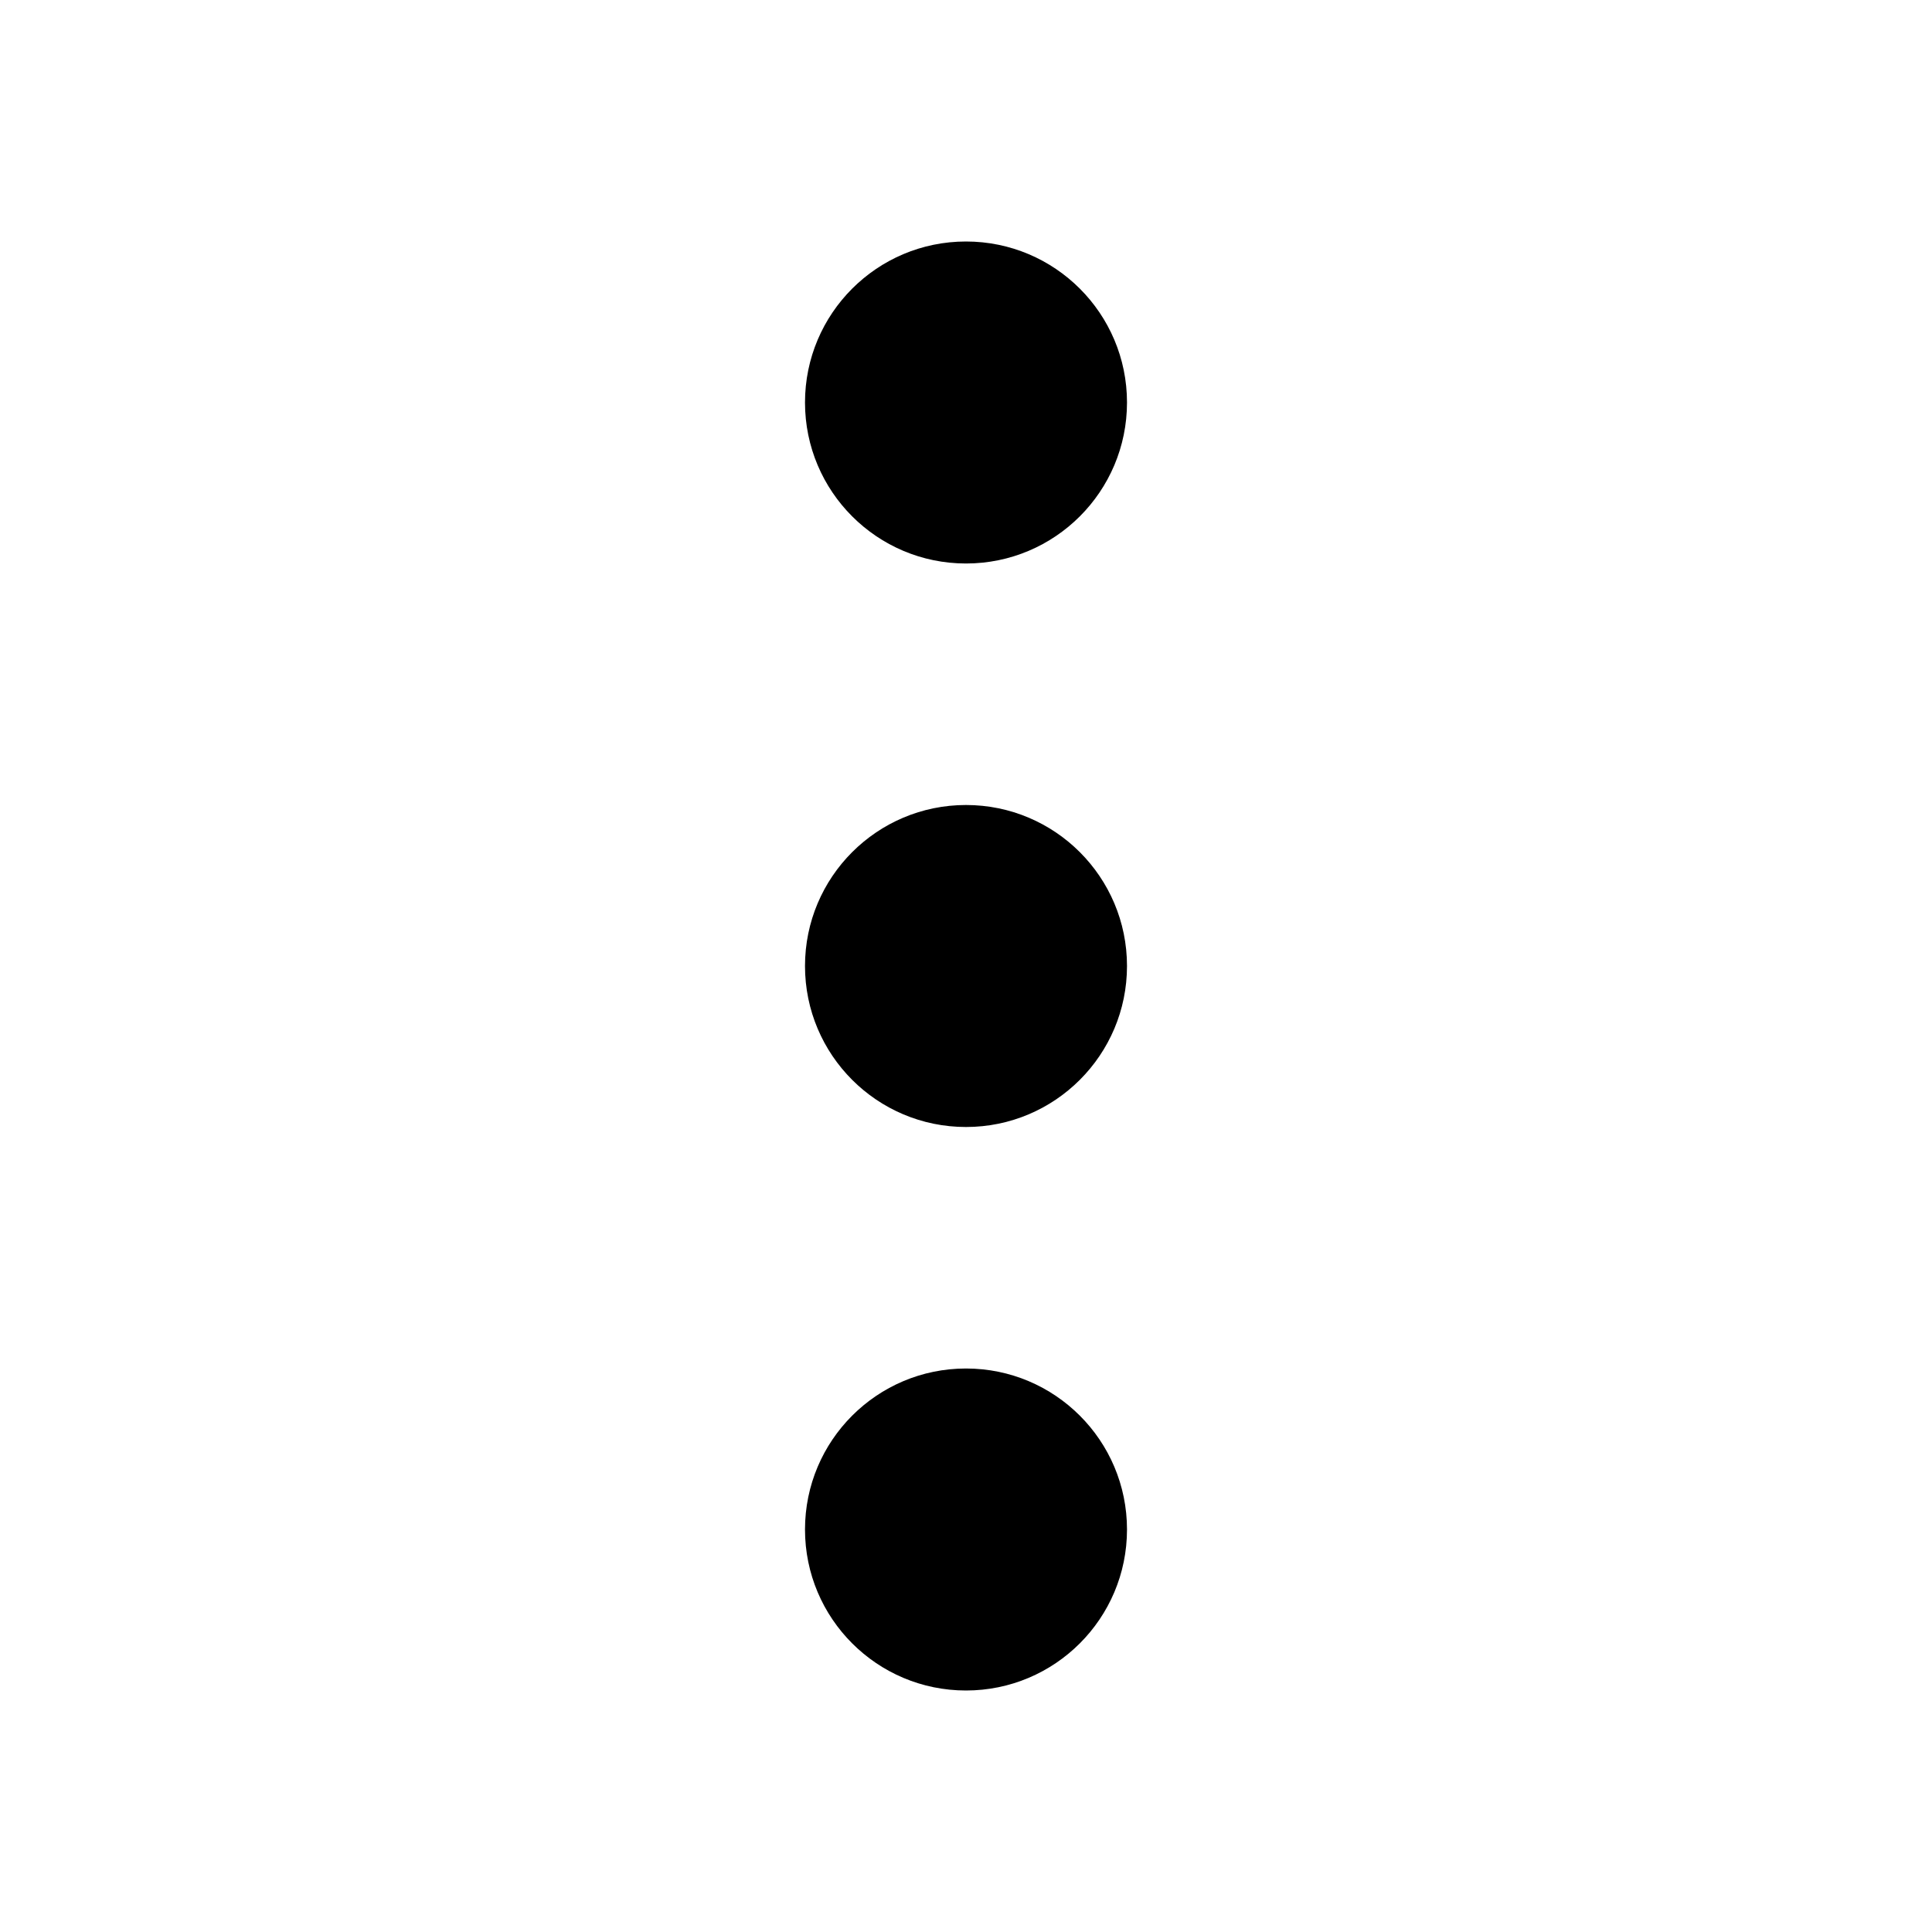
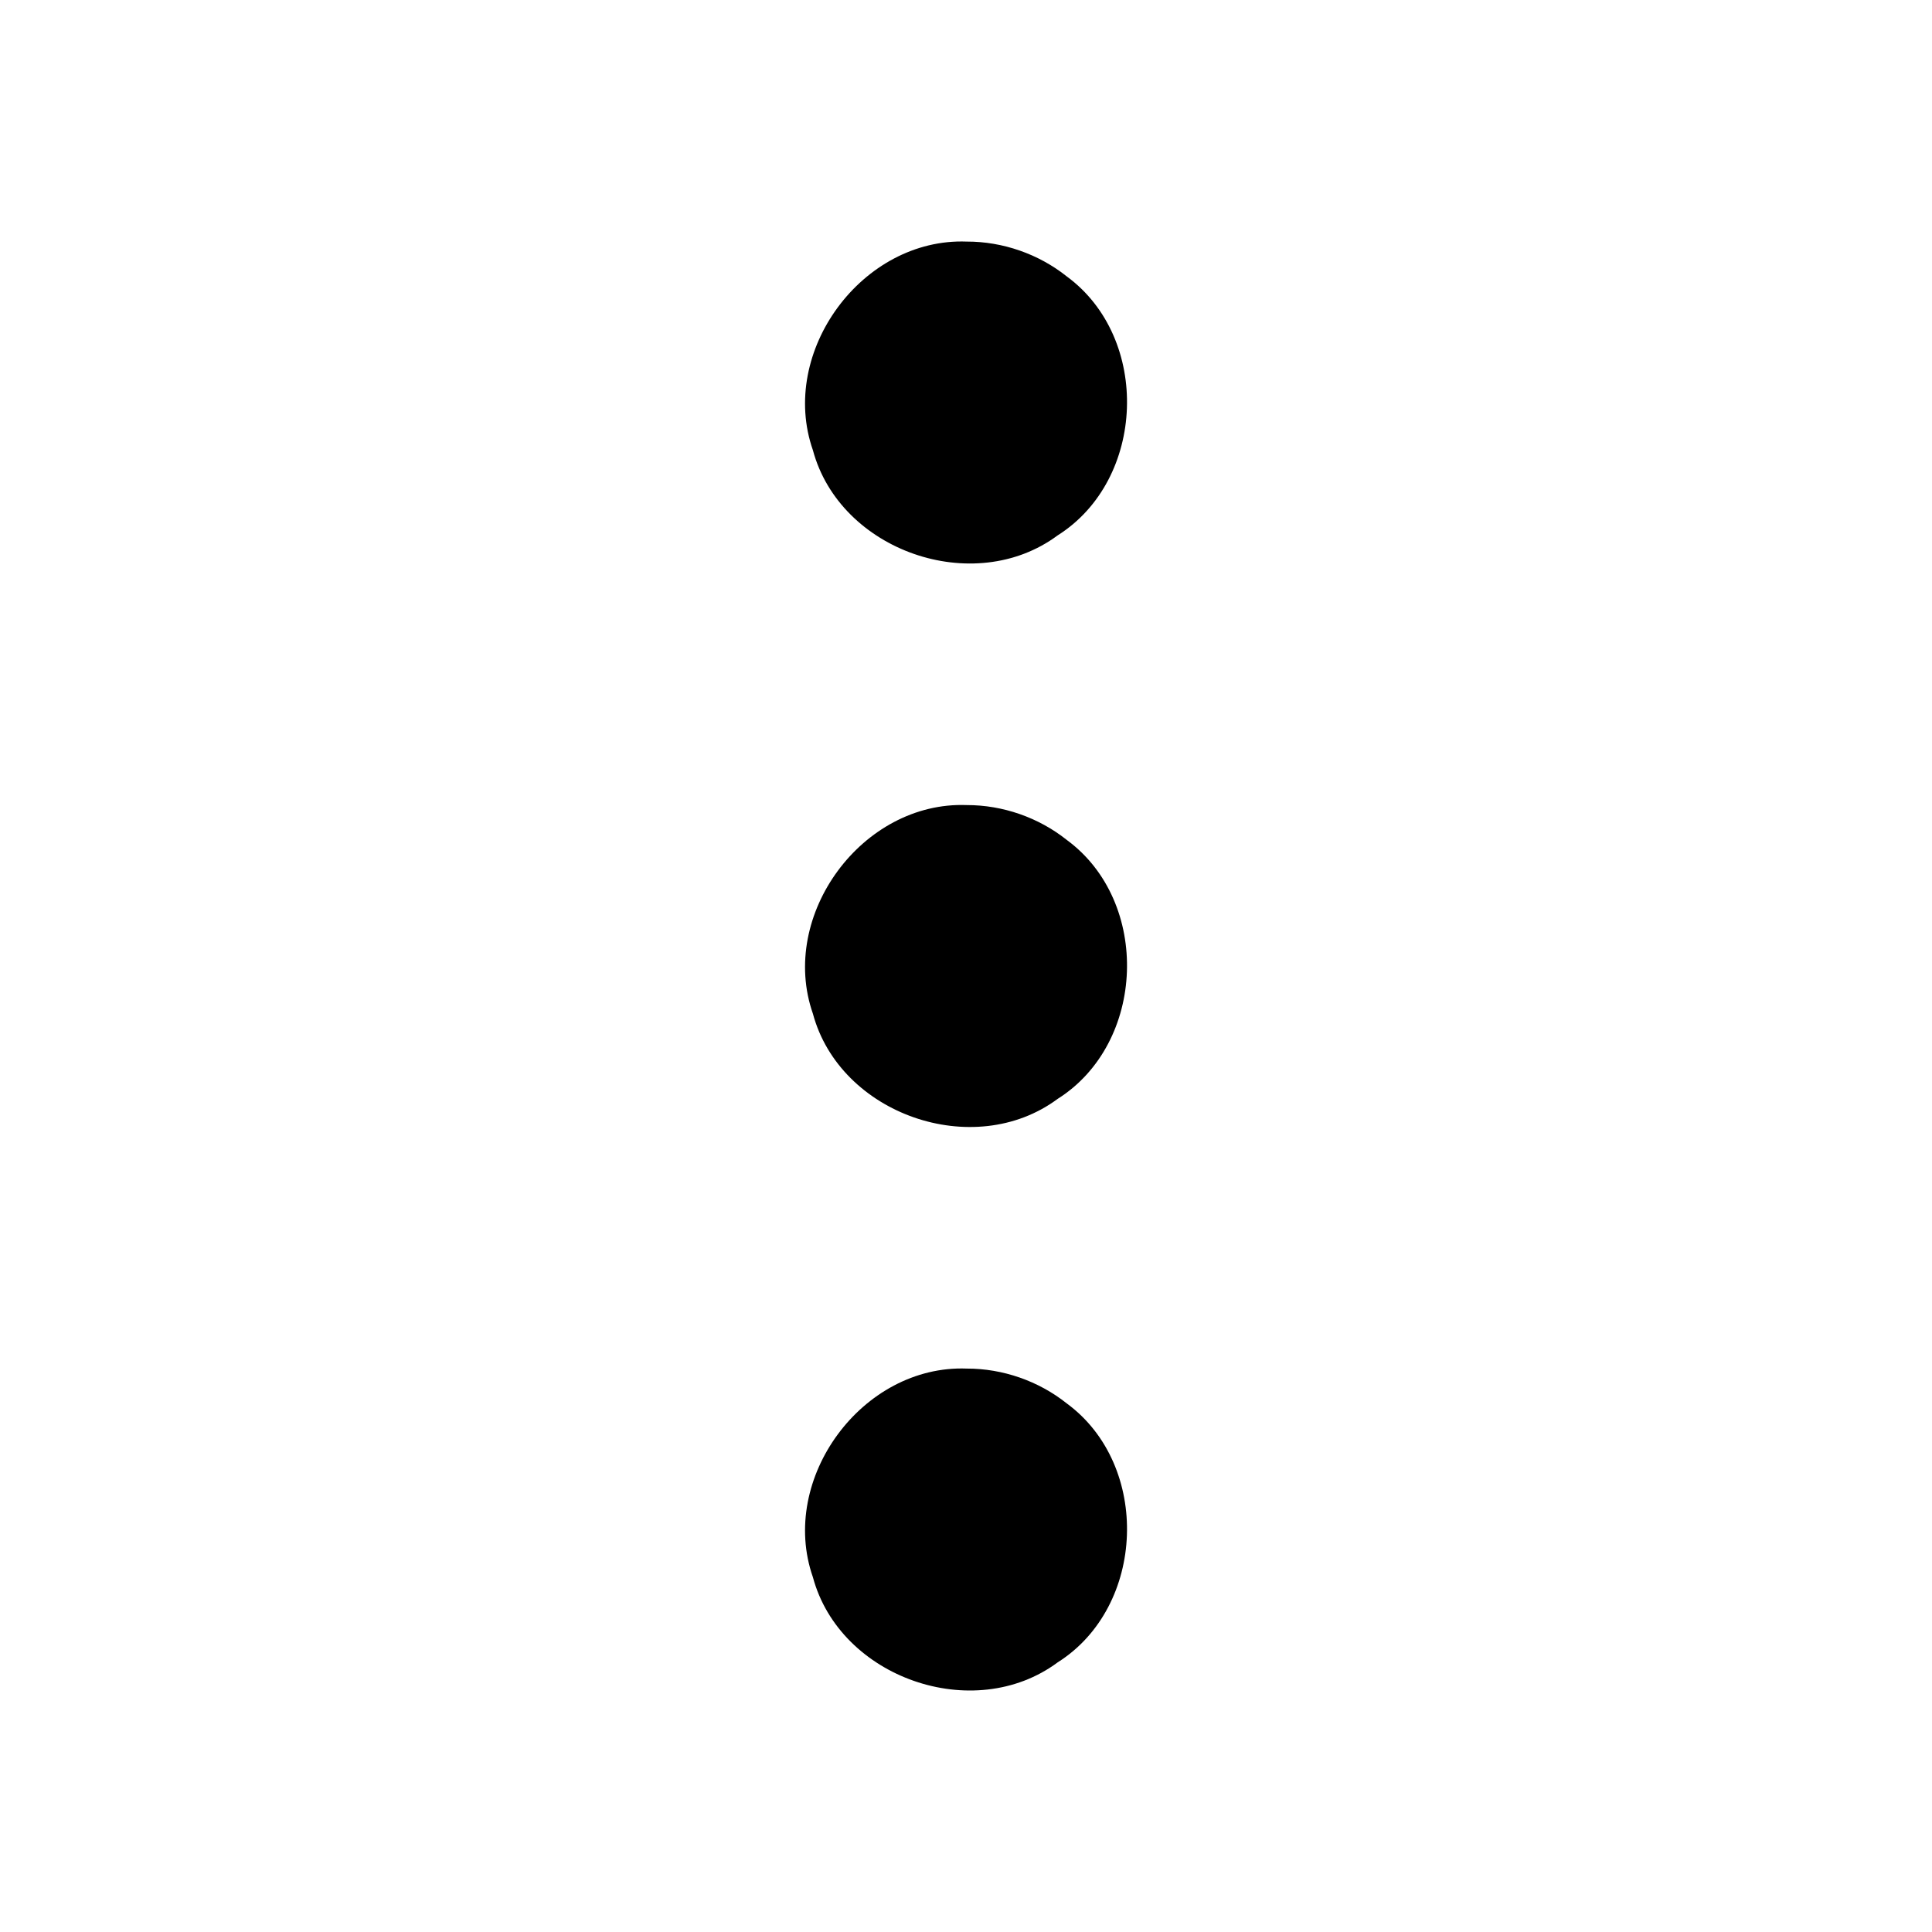
<svg xmlns="http://www.w3.org/2000/svg" viewBox="0 0 24 24" fill="currentColor" style="width: 100%; height: 100%;">
-   <path d="M 12 3 A 2 2 0 0 0 10 5 A 2 2 0 0 0 12 7 A 2 2 0 0 0 14 5 A 2 2 0 0 0 12 3 z M 12 10 A 2 2 0 0 0 10 12 A 2 2 0 0 0 12 14 A 2 2 0 0 0 14 12 A 2 2 0 0 0 12 10 z M 12 17 A 2 2 0 0 0 10 19 A 2 2 0 0 0 12 21 A 2 2 0 0 0 14 19 A 2 2 0 0 0 12 17 z" />
+   <g stroke-width="1">
+     <path d="m12.009 3.001c-1.297-0.049-2.339 1.367-1.911 2.591 0.336 1.252 1.998 1.832 3.04 1.059 1.098-0.692 1.16-2.449 0.114-3.217-0.35-0.279-0.796-0.434-1.243-0.433z" />
+     <path d="m12.009 10.001c-1.297-0.049-2.339 1.367-1.911 2.591 0.336 1.252 1.998 1.832 3.04 1.059 1.098-0.692 1.16-2.449 0.114-3.217-0.35-0.279-0.796-0.434-1.243-0.433z" />
+     <path d="m12.009 17.001c-1.297-0.049-2.339 1.367-1.911 2.591 0.336 1.252 1.998 1.832 3.04 1.059 1.098-0.692 1.16-2.449 0.114-3.217-0.35-0.279-0.796-0.434-1.243-0.433z" />
+   </g>
</svg>
